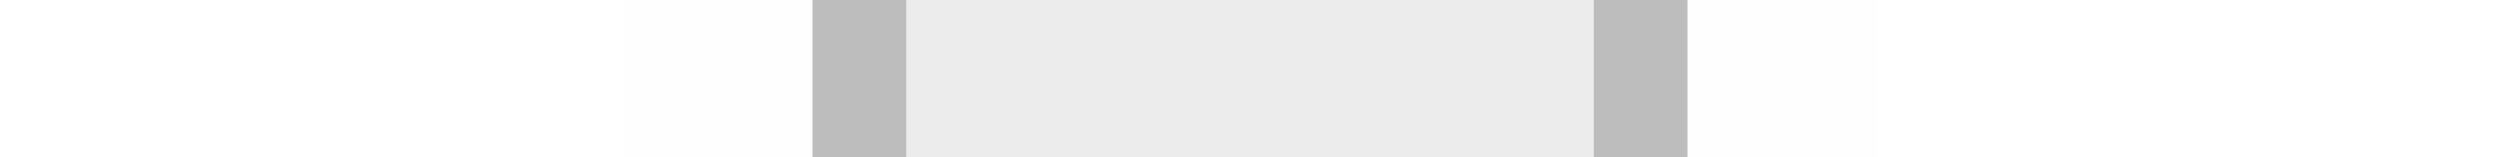
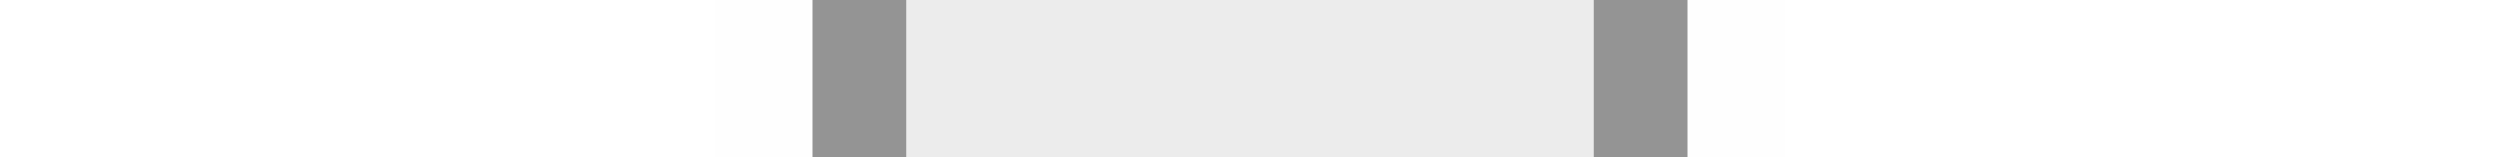
<svg xmlns="http://www.w3.org/2000/svg" width="16" height="1" viewBox="0.5 0 16 1" preserveAspectRatio="none">
  <defs>
    <filter id="soft" x="-20" y="-80" width="60" height="240" filterUnits="userSpaceOnUse" color-interpolation-filters="sRGB">
      <feGaussianBlur stdDeviation="2.4" />
    </filter>
  </defs>
  <g transform="">
-     <g fill="#000" opacity="0.3" filter="url(#soft)">
+     <g fill="#000" opacity="0.18" filter="url(#soft)">
      <rect x="6" y="-50" width="5" height="120" rx="2.5" />
    </g>
-     <rect x="5.7" y="-50" width="5.6" height="120" fill="#bdbdbd" />
+     <rect x="5.7" y="-50" width="5.6" height="120" fill="#949494" />
    <rect x="6.3" y="-50" width="4.4" height="120" fill="#ececec" />
  </g>
</svg>
